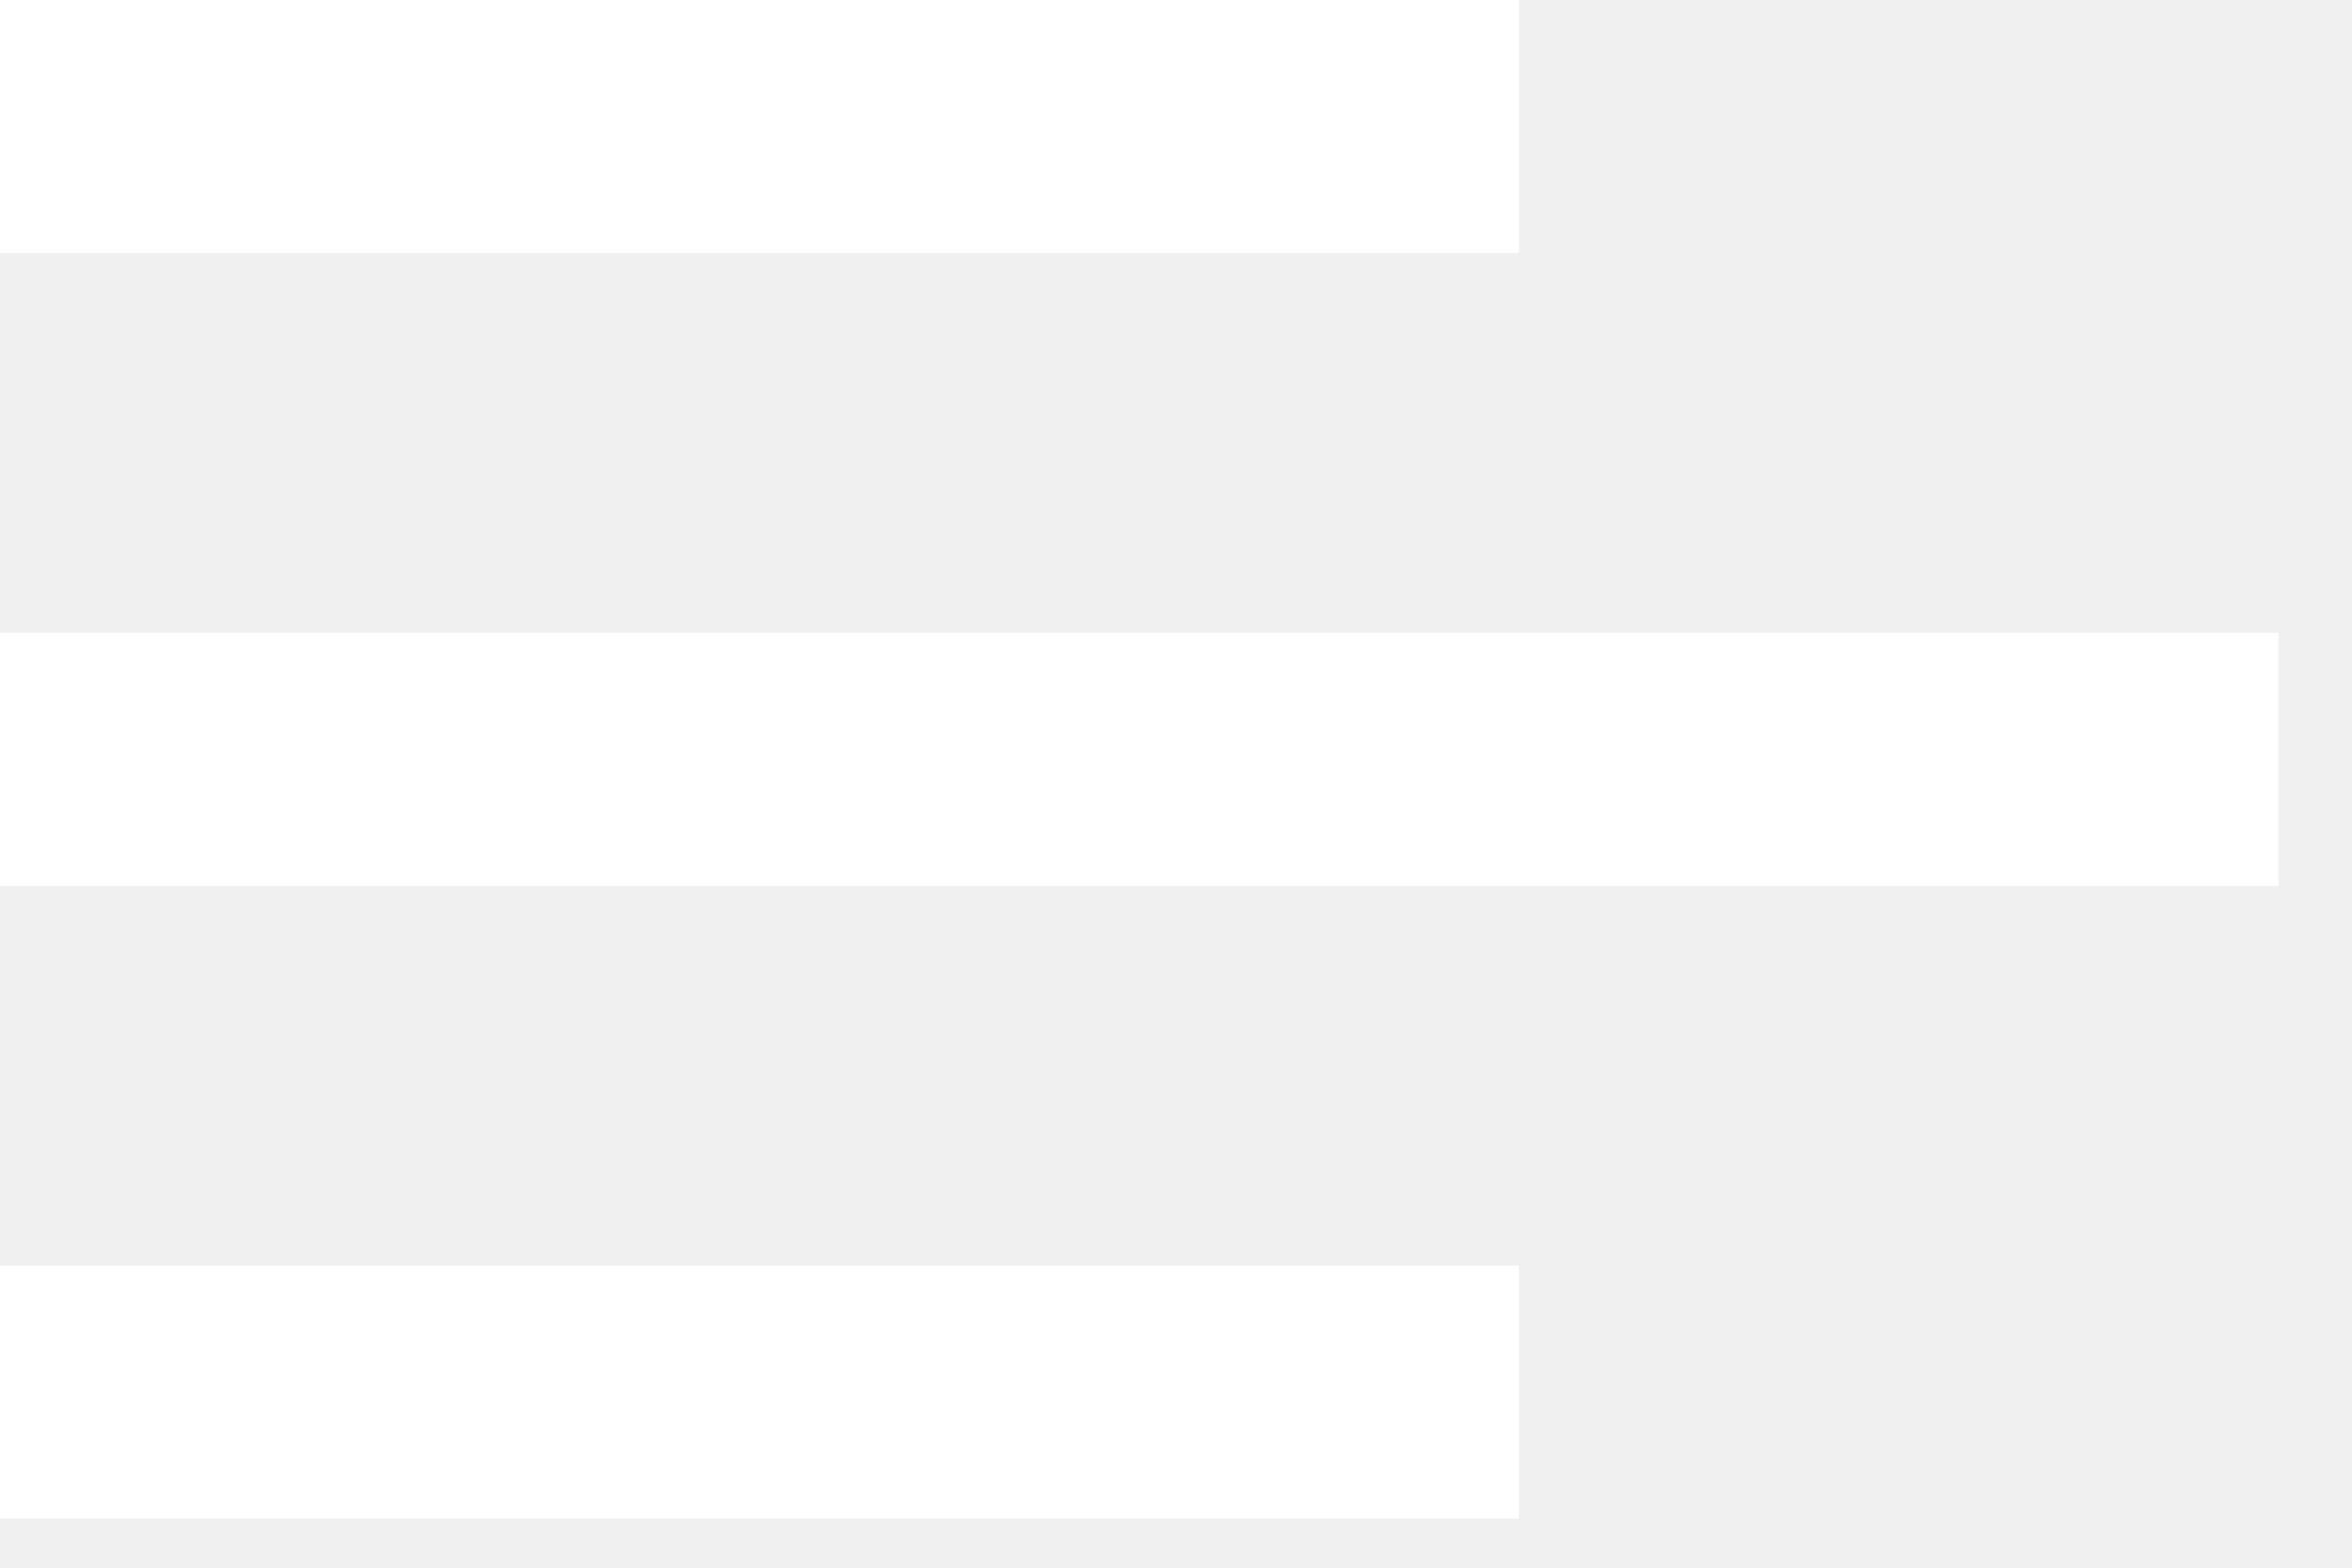
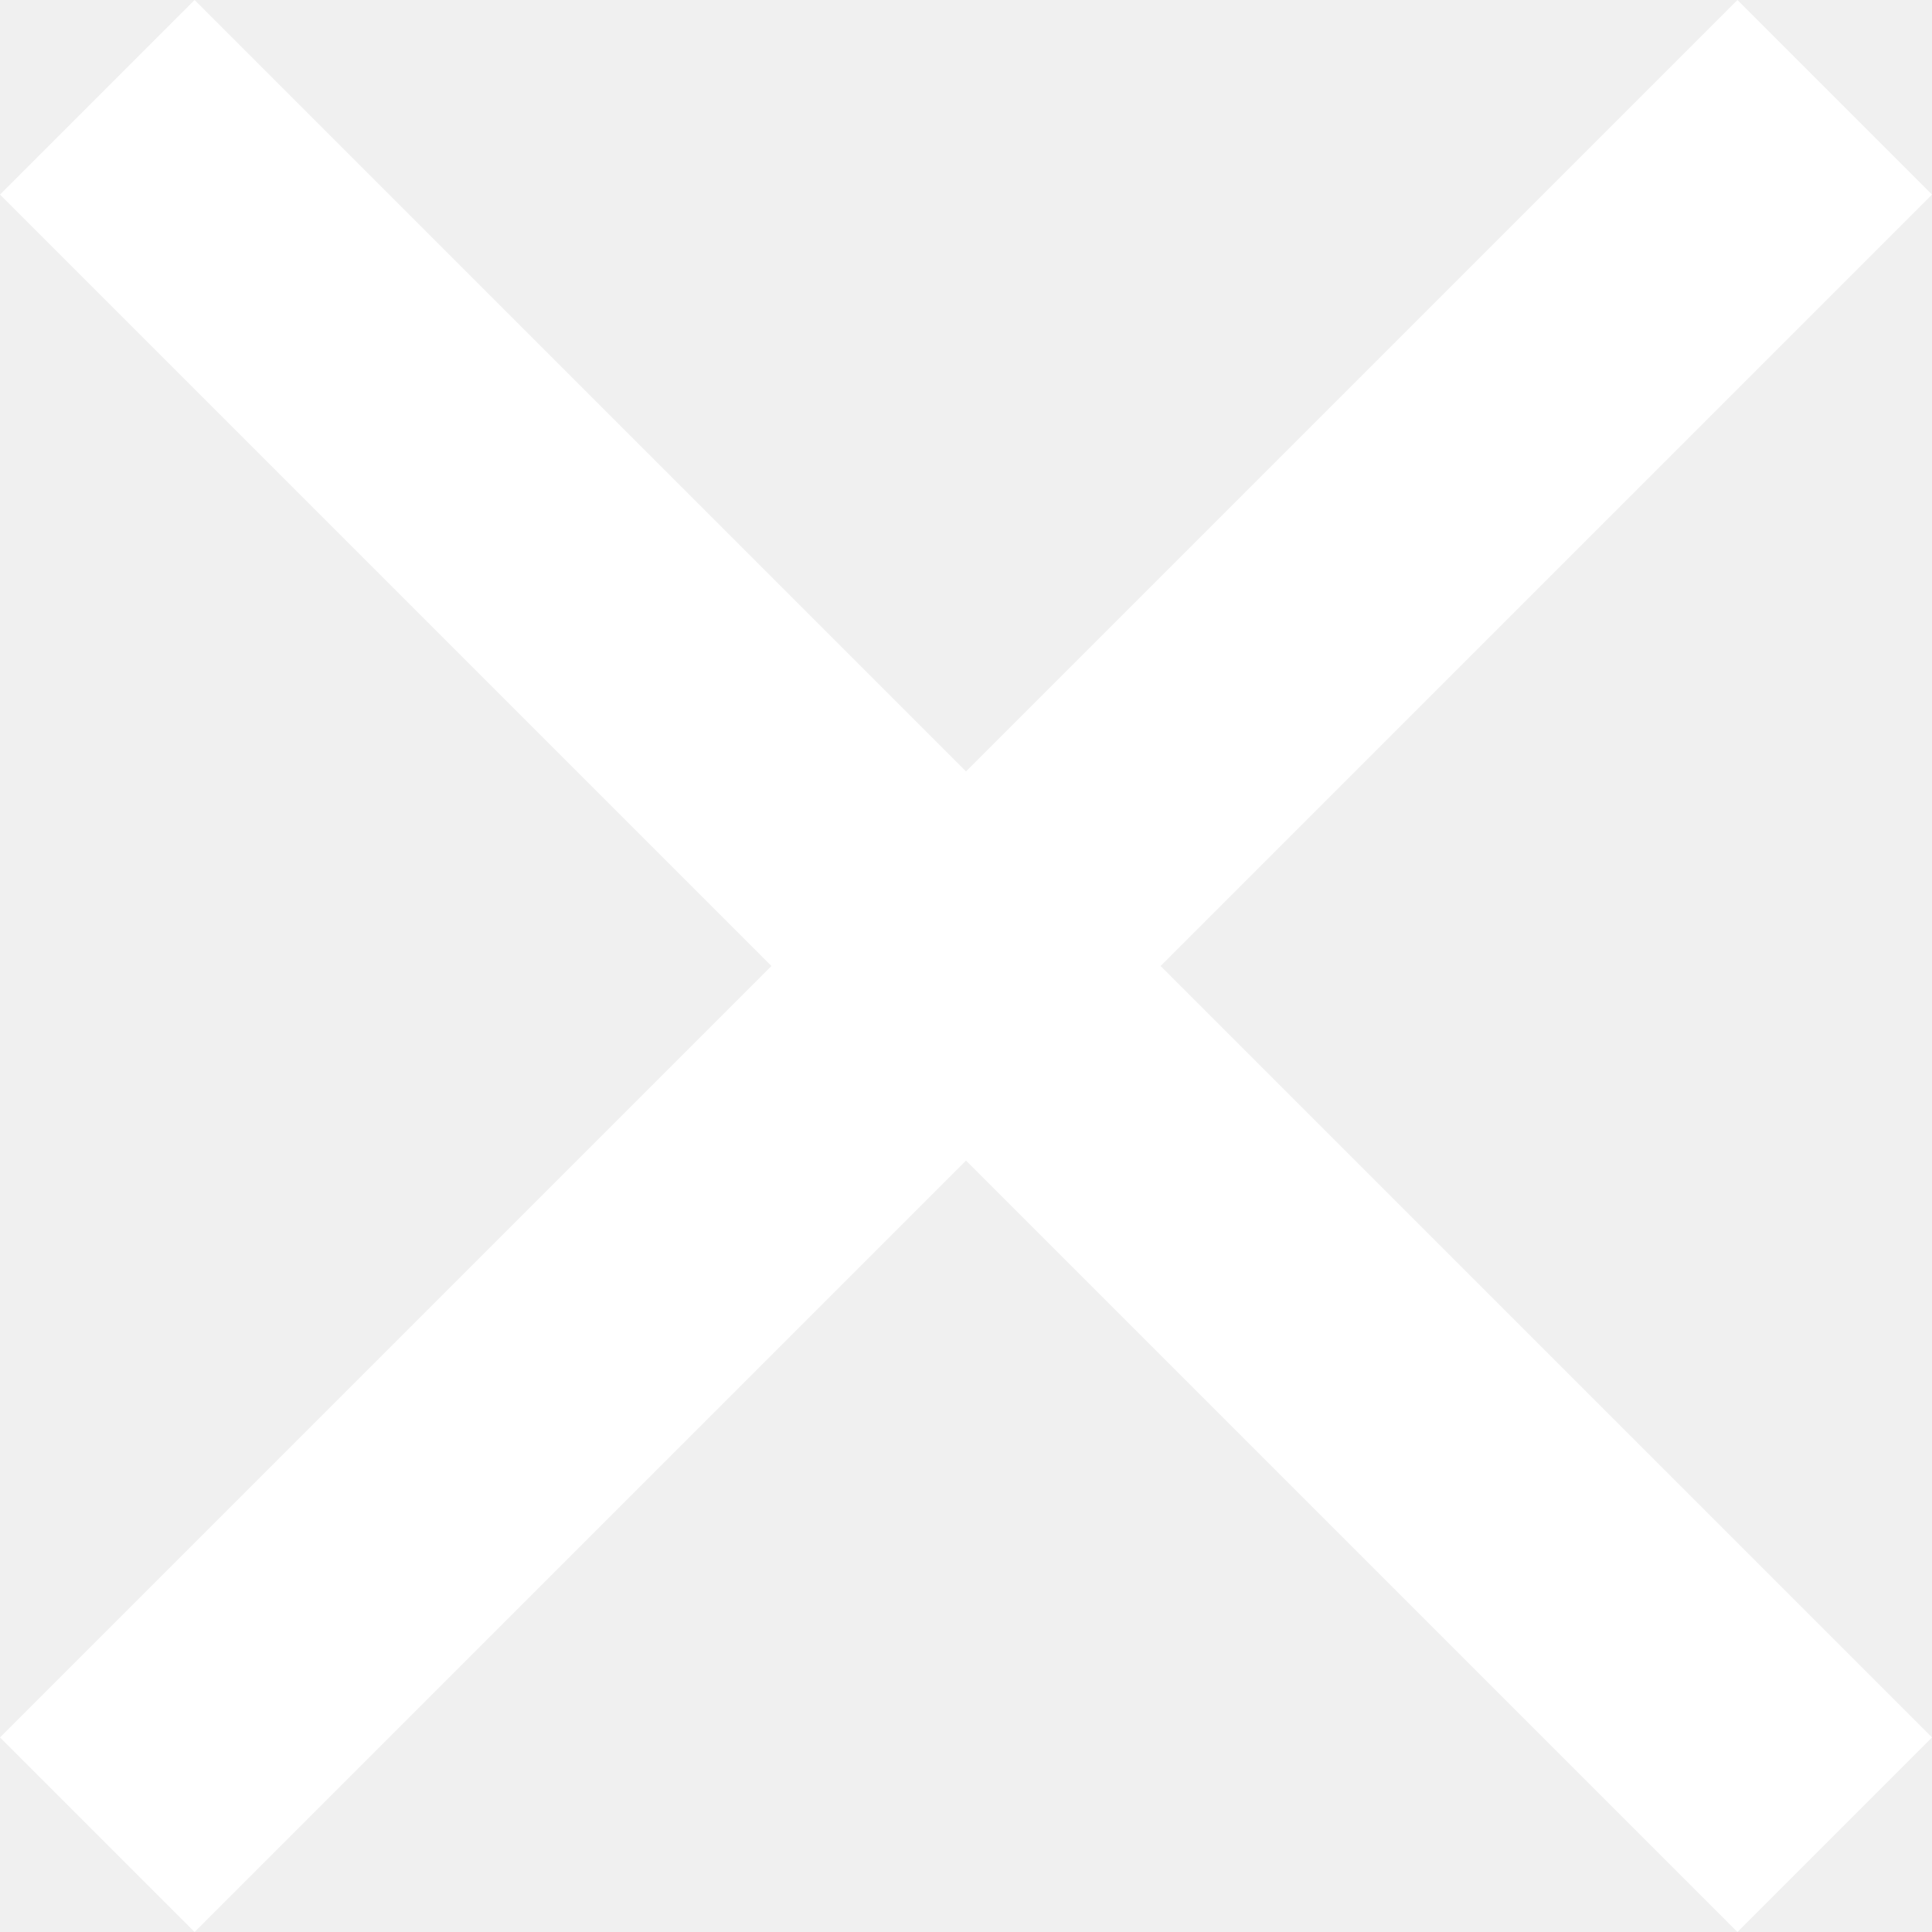
- <svg xmlns="http://www.w3.org/2000/svg" width="24" height="16" viewBox="0 0 24 16" fill="none">
-   <path d="M15.5 15.5H0V12.917H15.5V15.5ZM23.25 9.042H0V6.458H23.25V9.042ZM15.5 2.583H0V0H15.5V2.583Z" fill="white" />
+ <svg xmlns="http://www.w3.org/2000/svg" width="14" height="14" viewBox="0 0 14 14" fill="none">
+   <path d="M12.59 0L7 5.59L1.41 0L0 1.41L5.59 7L0 12.59L1.41 14L7 8.41L12.59 14L14 12.59L8.41 7L14 1.41L12.59 0Z" fill="white" />
</svg>
